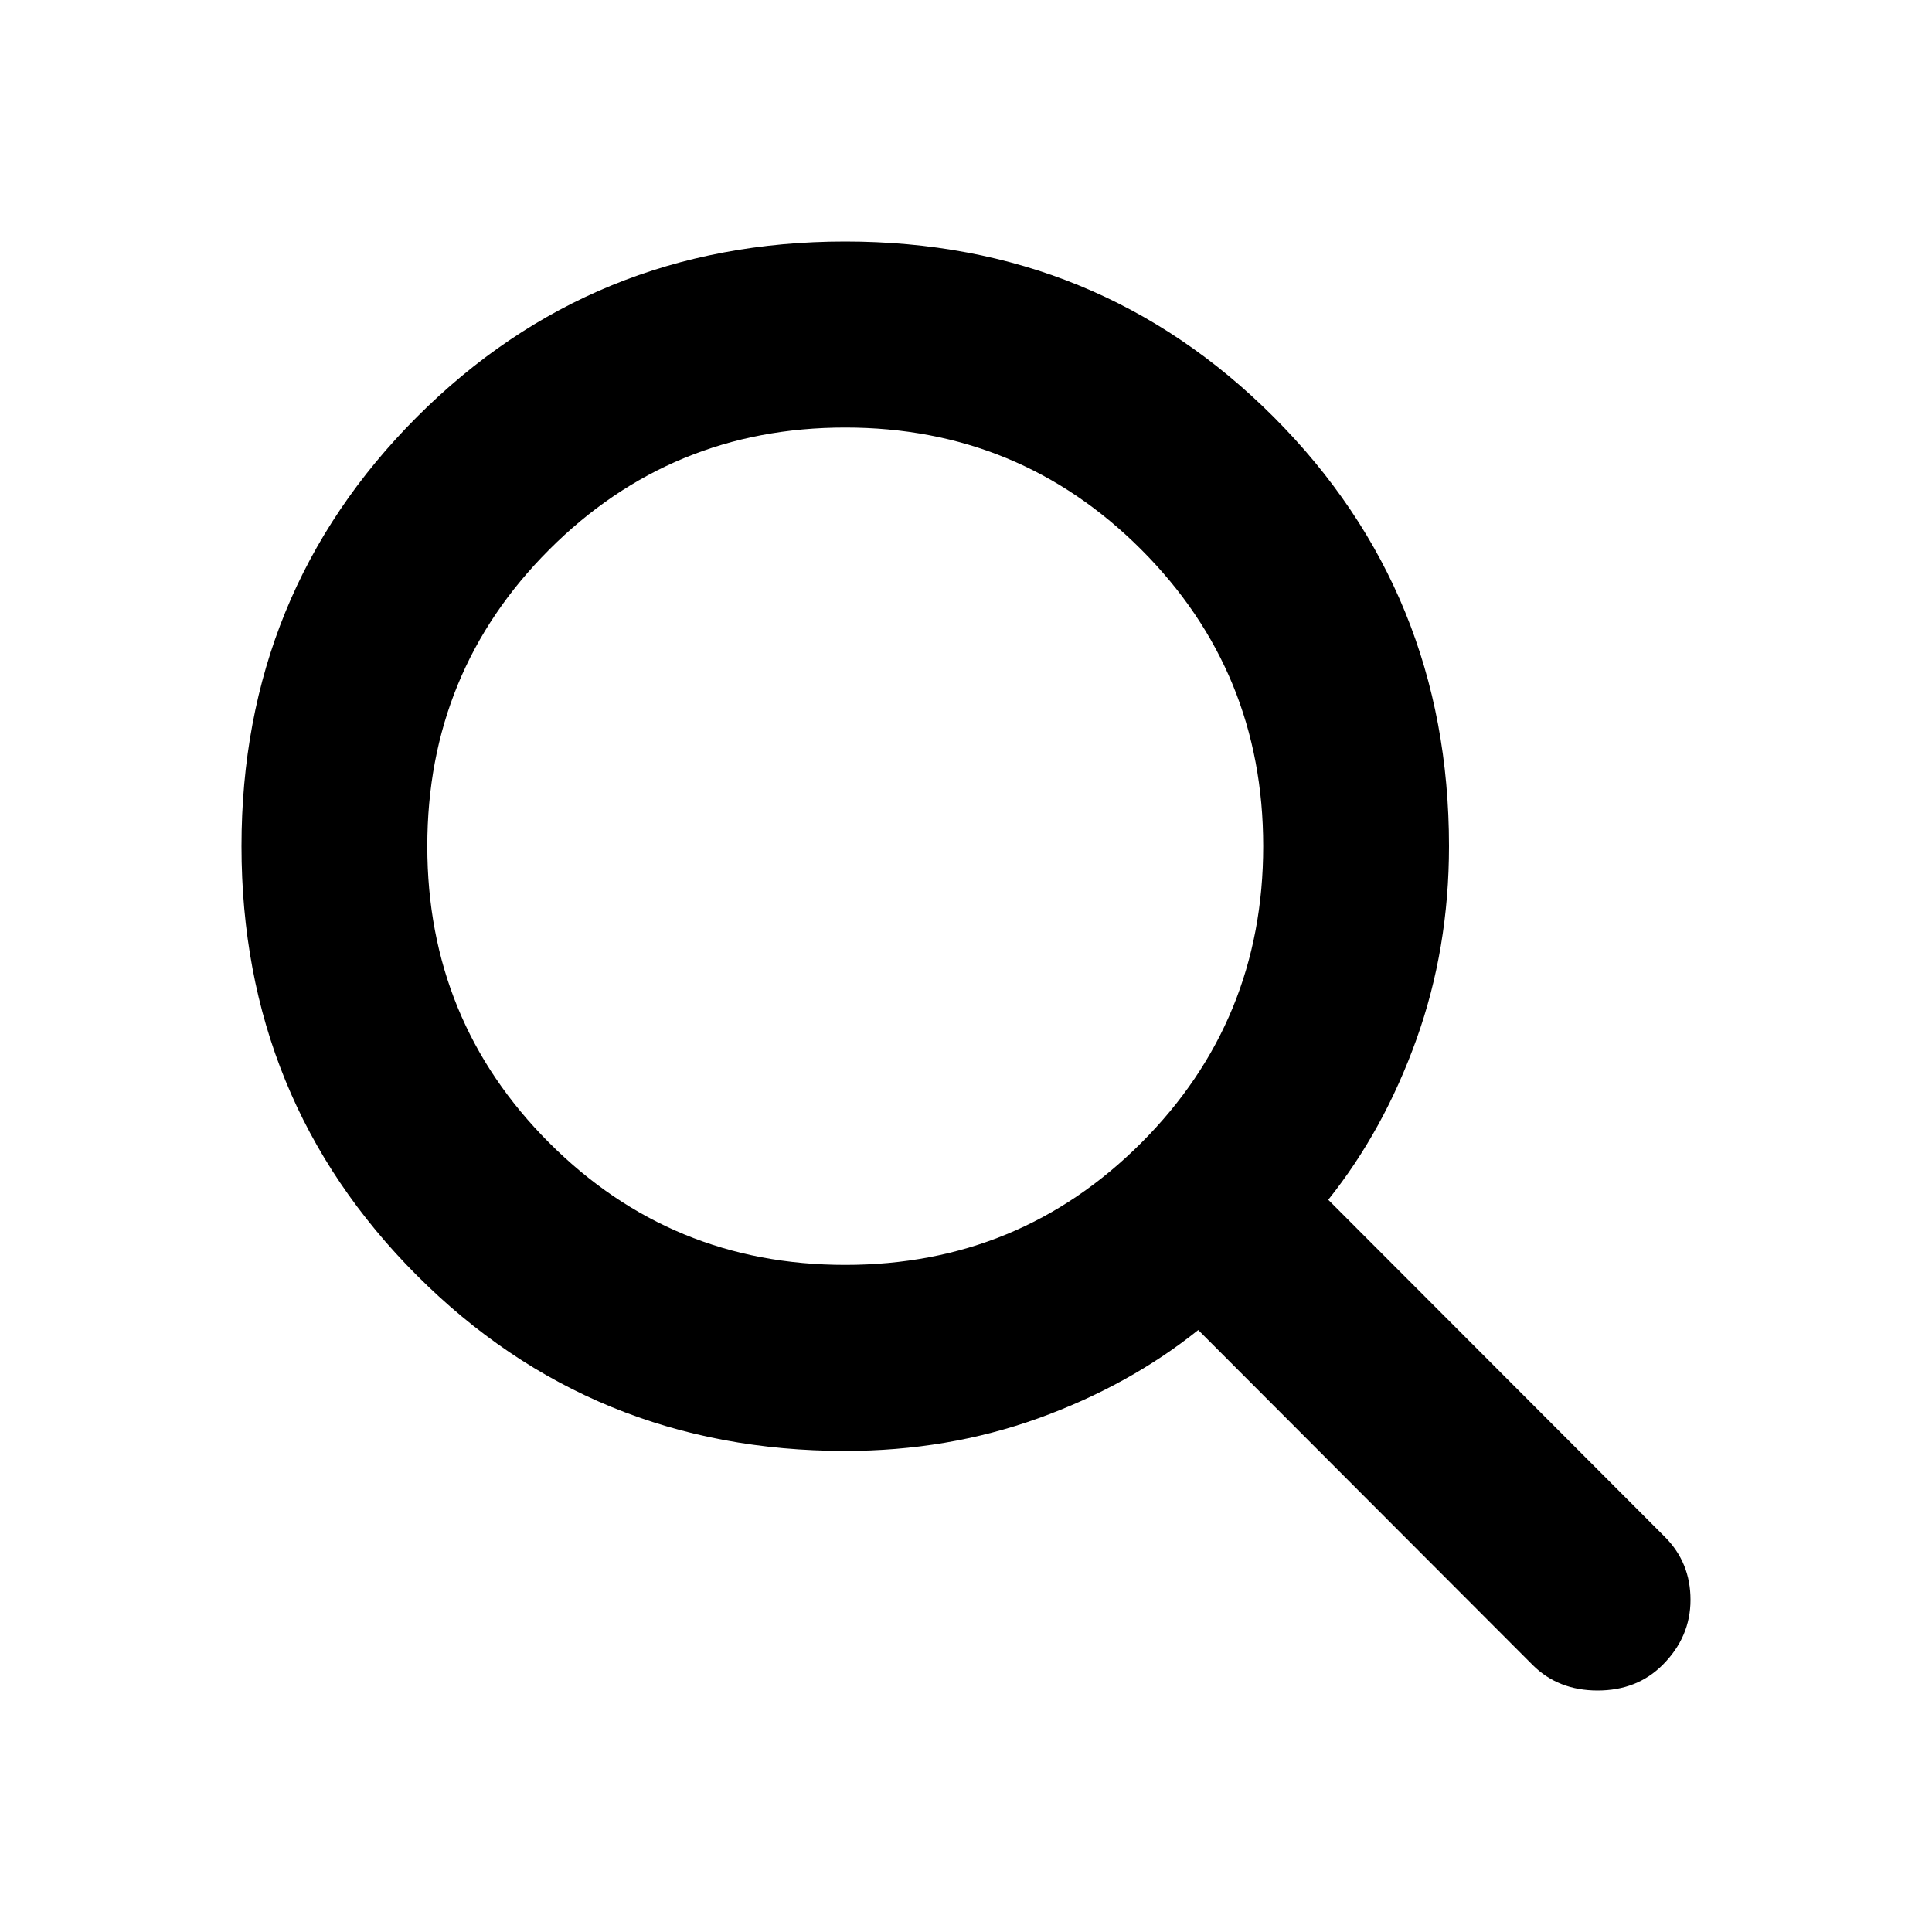
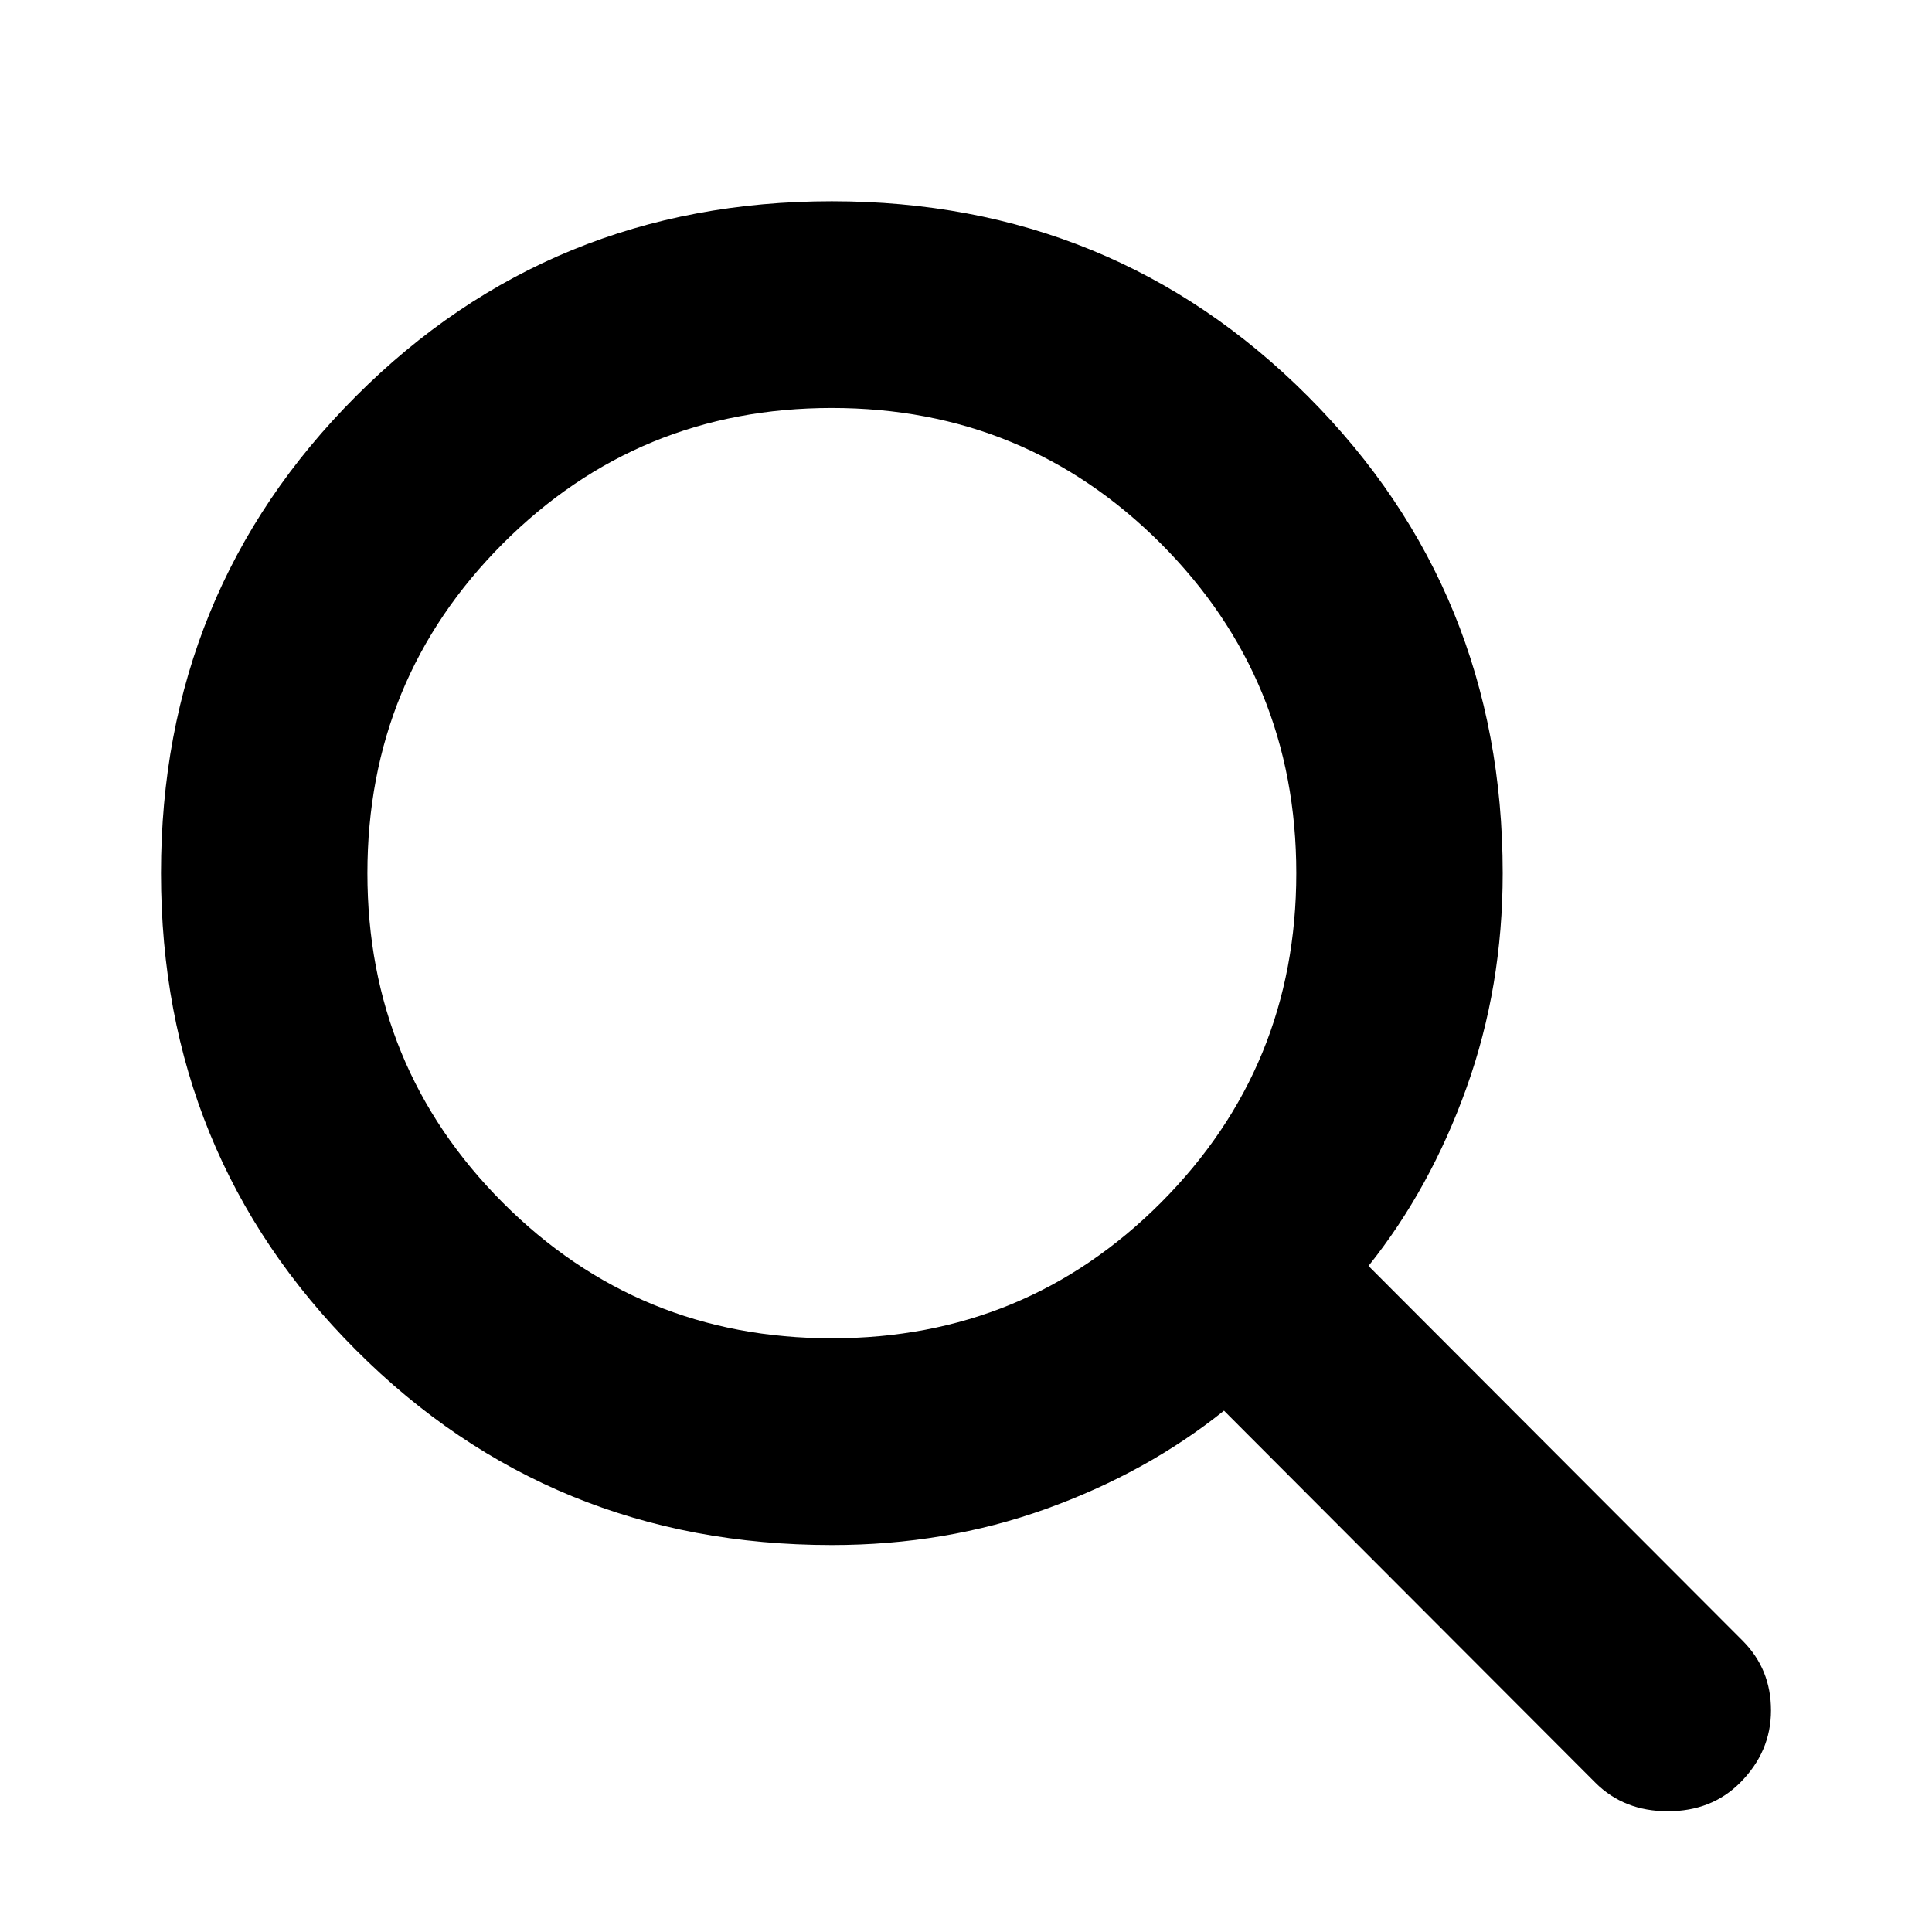
<svg xmlns="http://www.w3.org/2000/svg" preserveAspectRatio="none" overflow="visible" style="display: block;" width="24" height="24" viewBox="0 0 24 24" fill="none">
  <g id="Search">
-     <path id="Vector" d="M19.038 20.682L14.885 16.522C14.308 16.984 13.644 17.35 12.894 17.62C12.144 17.889 11.346 18.024 10.5 18.024C8.404 18.024 6.63 17.297 5.178 15.843C3.726 14.389 3 12.612 3 10.512C3 8.413 3.726 6.635 5.178 5.181C6.63 3.727 8.404 3 10.5 3C12.596 3 14.37 3.727 15.823 5.181C17.274 6.635 18 8.413 18 10.512C18 11.36 17.865 12.159 17.596 12.91C17.327 13.661 16.962 14.326 16.5 14.904L20.683 19.093C20.894 19.305 21 19.565 21 19.873C21 20.181 20.885 20.451 20.654 20.682C20.442 20.894 20.173 21 19.846 21C19.519 21 19.25 20.894 19.038 20.682ZM10.5 15.713C11.942 15.713 13.168 15.207 14.178 14.196C15.188 13.185 15.692 11.957 15.692 10.512C15.692 9.067 15.188 7.839 14.178 6.828C13.168 5.817 11.942 5.311 10.5 5.311C9.058 5.311 7.832 5.817 6.822 6.828C5.812 7.839 5.308 9.067 5.308 10.512C5.308 11.957 5.812 13.185 6.822 14.196C7.832 15.207 9.058 15.713 10.5 15.713Z" fill="black" />
+     <path id="Vector" d="M19.82 22.147L15.205 17.524C14.564 18.038 13.827 18.444 12.994 18.744C12.16 19.044 11.274 19.193 10.333 19.193C8.004 19.193 6.033 18.386 4.421 16.77C2.807 15.154 2 13.18 2 10.847C2 8.514 2.807 6.539 4.421 4.923C6.033 3.308 8.004 2.5 10.333 2.5C12.662 2.5 14.634 3.308 16.247 4.923C17.86 6.539 18.667 8.514 18.667 10.847C18.667 11.788 18.517 12.677 18.218 13.511C17.919 14.346 17.513 15.084 17 15.726L21.647 20.381C21.883 20.617 22 20.906 22 21.248C22 21.59 21.872 21.89 21.615 22.147C21.38 22.382 21.081 22.5 20.718 22.5C20.355 22.5 20.056 22.382 19.82 22.147ZM10.333 16.625C11.936 16.625 13.298 16.064 14.421 14.94C15.542 13.816 16.103 12.452 16.103 10.847C16.103 9.242 15.542 7.877 14.421 6.753C13.298 5.63 11.936 5.068 10.333 5.068C8.731 5.068 7.368 5.63 6.246 6.753C5.125 7.877 4.564 9.242 4.564 10.847C4.564 12.452 5.125 13.816 6.246 14.94C7.368 16.064 8.731 16.625 10.333 16.625Z" fill="black" />
  </g>
</svg>
